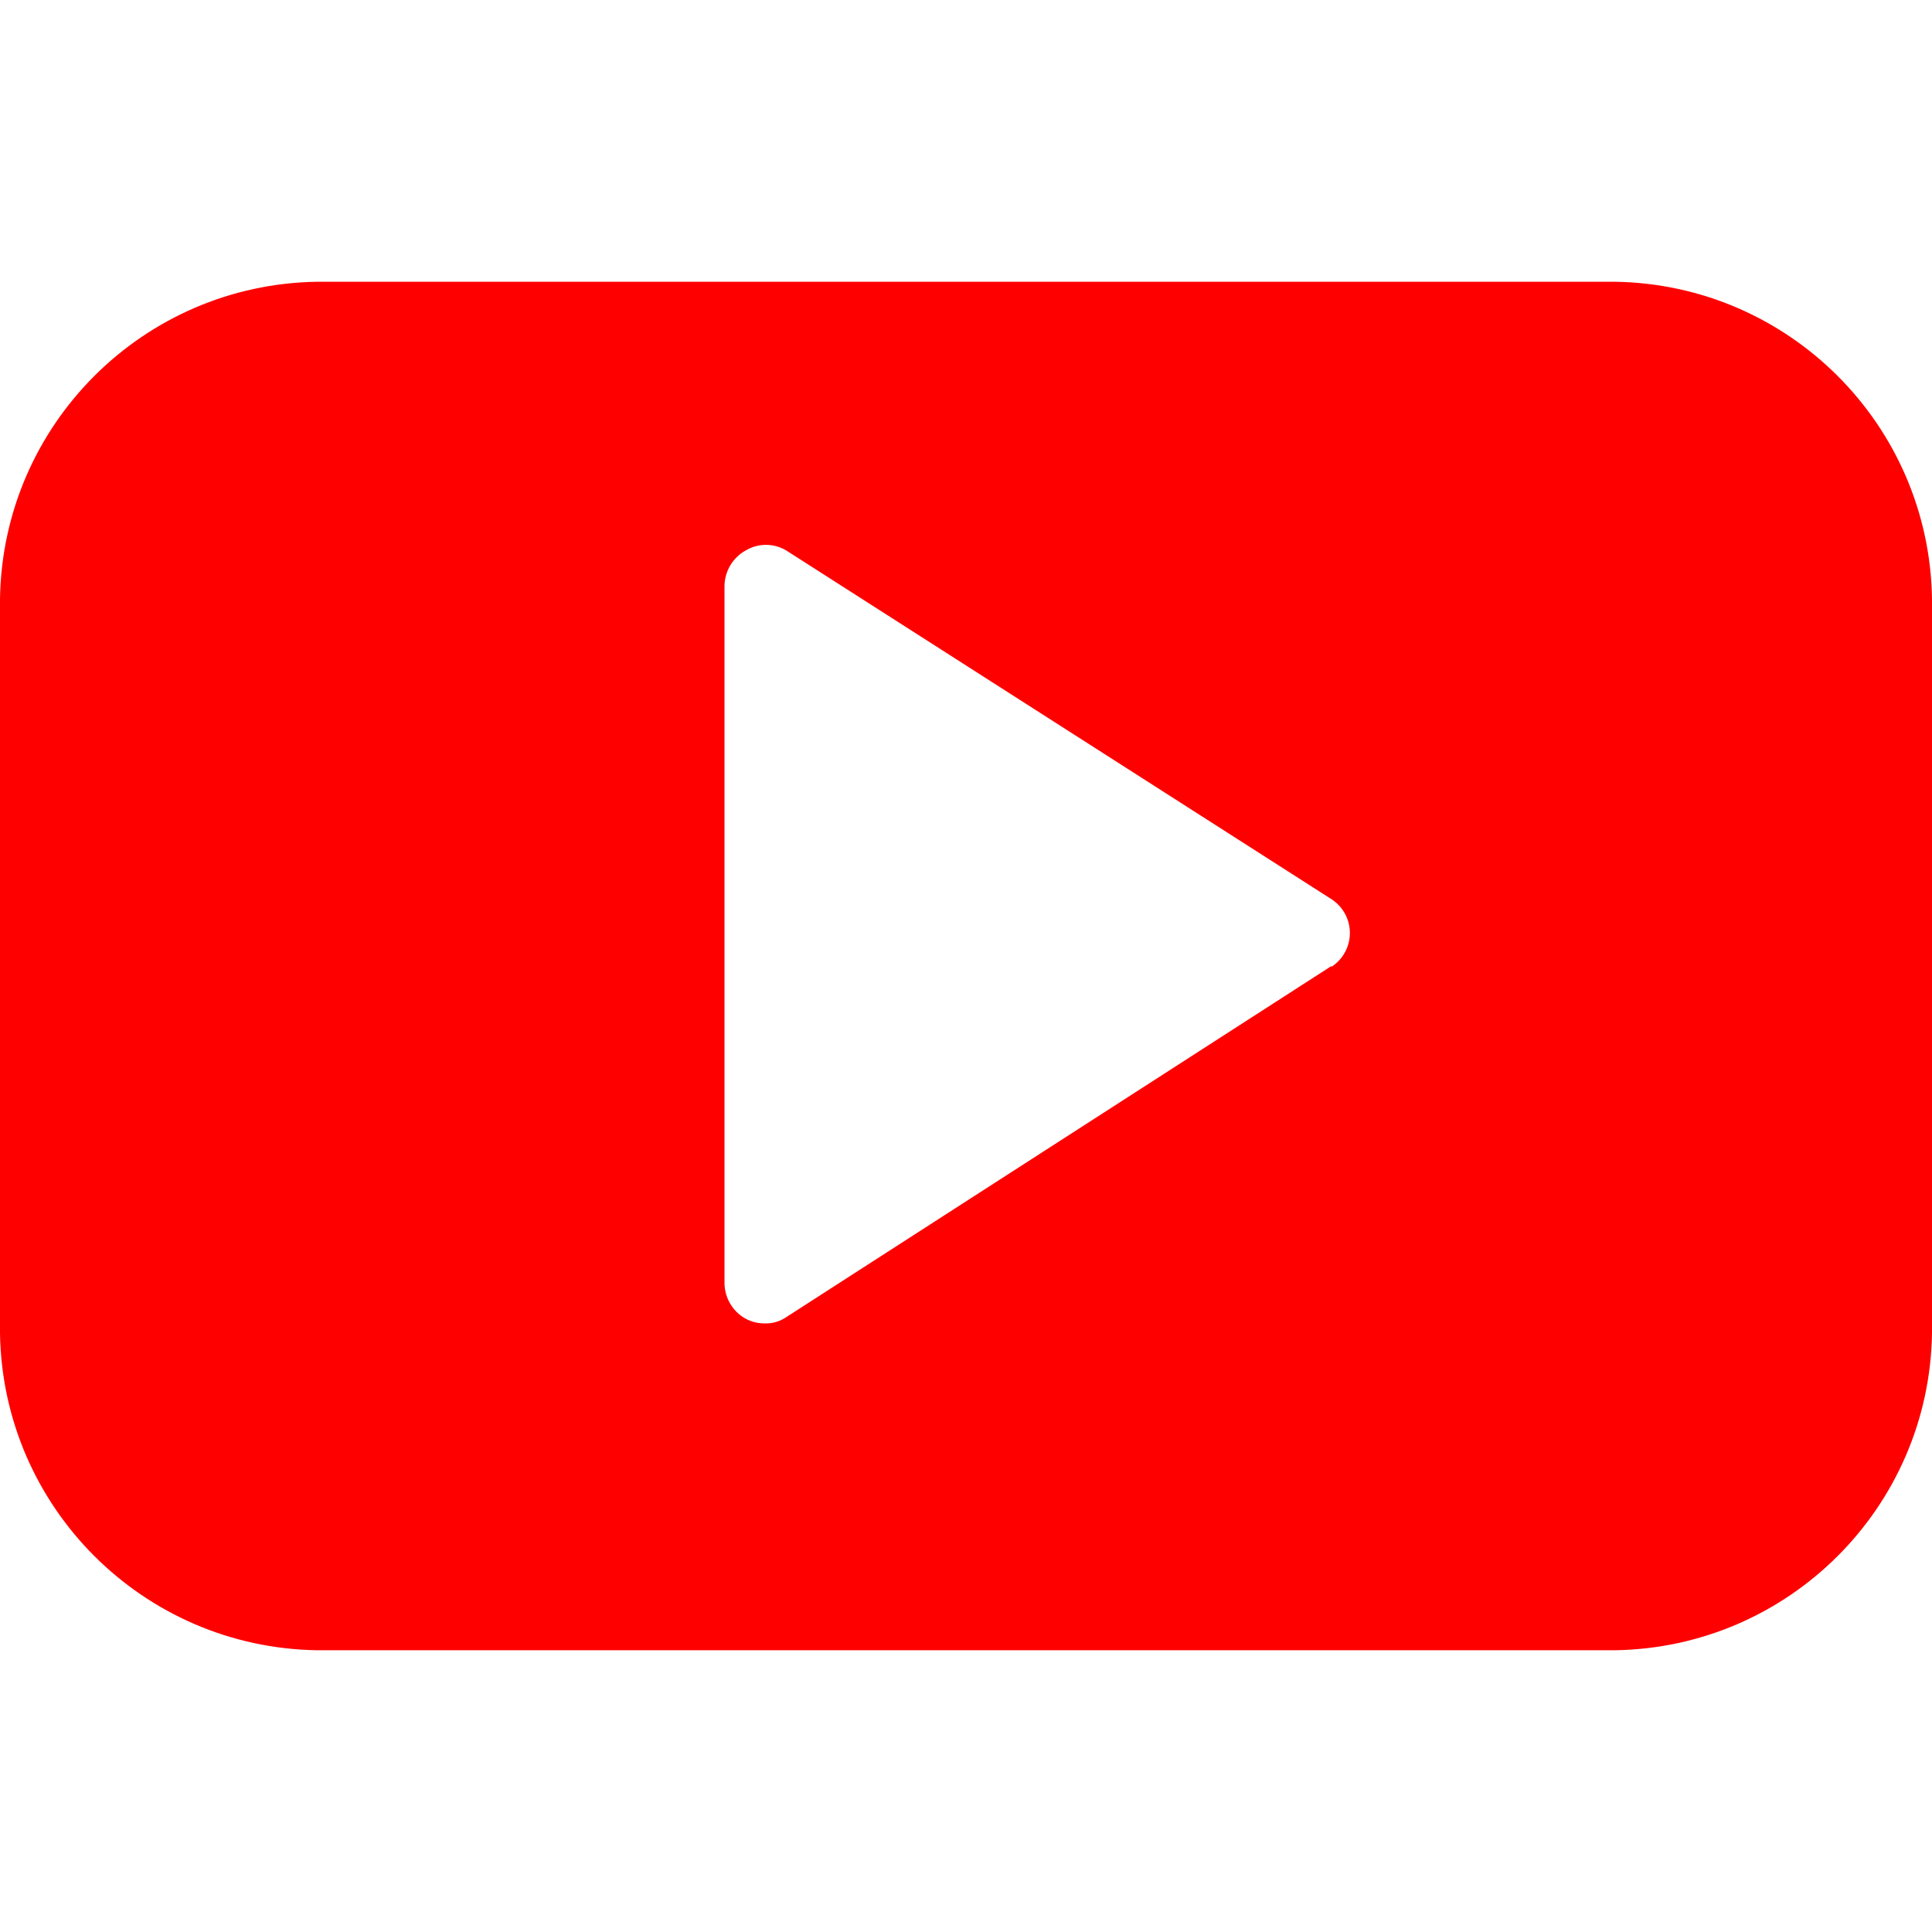
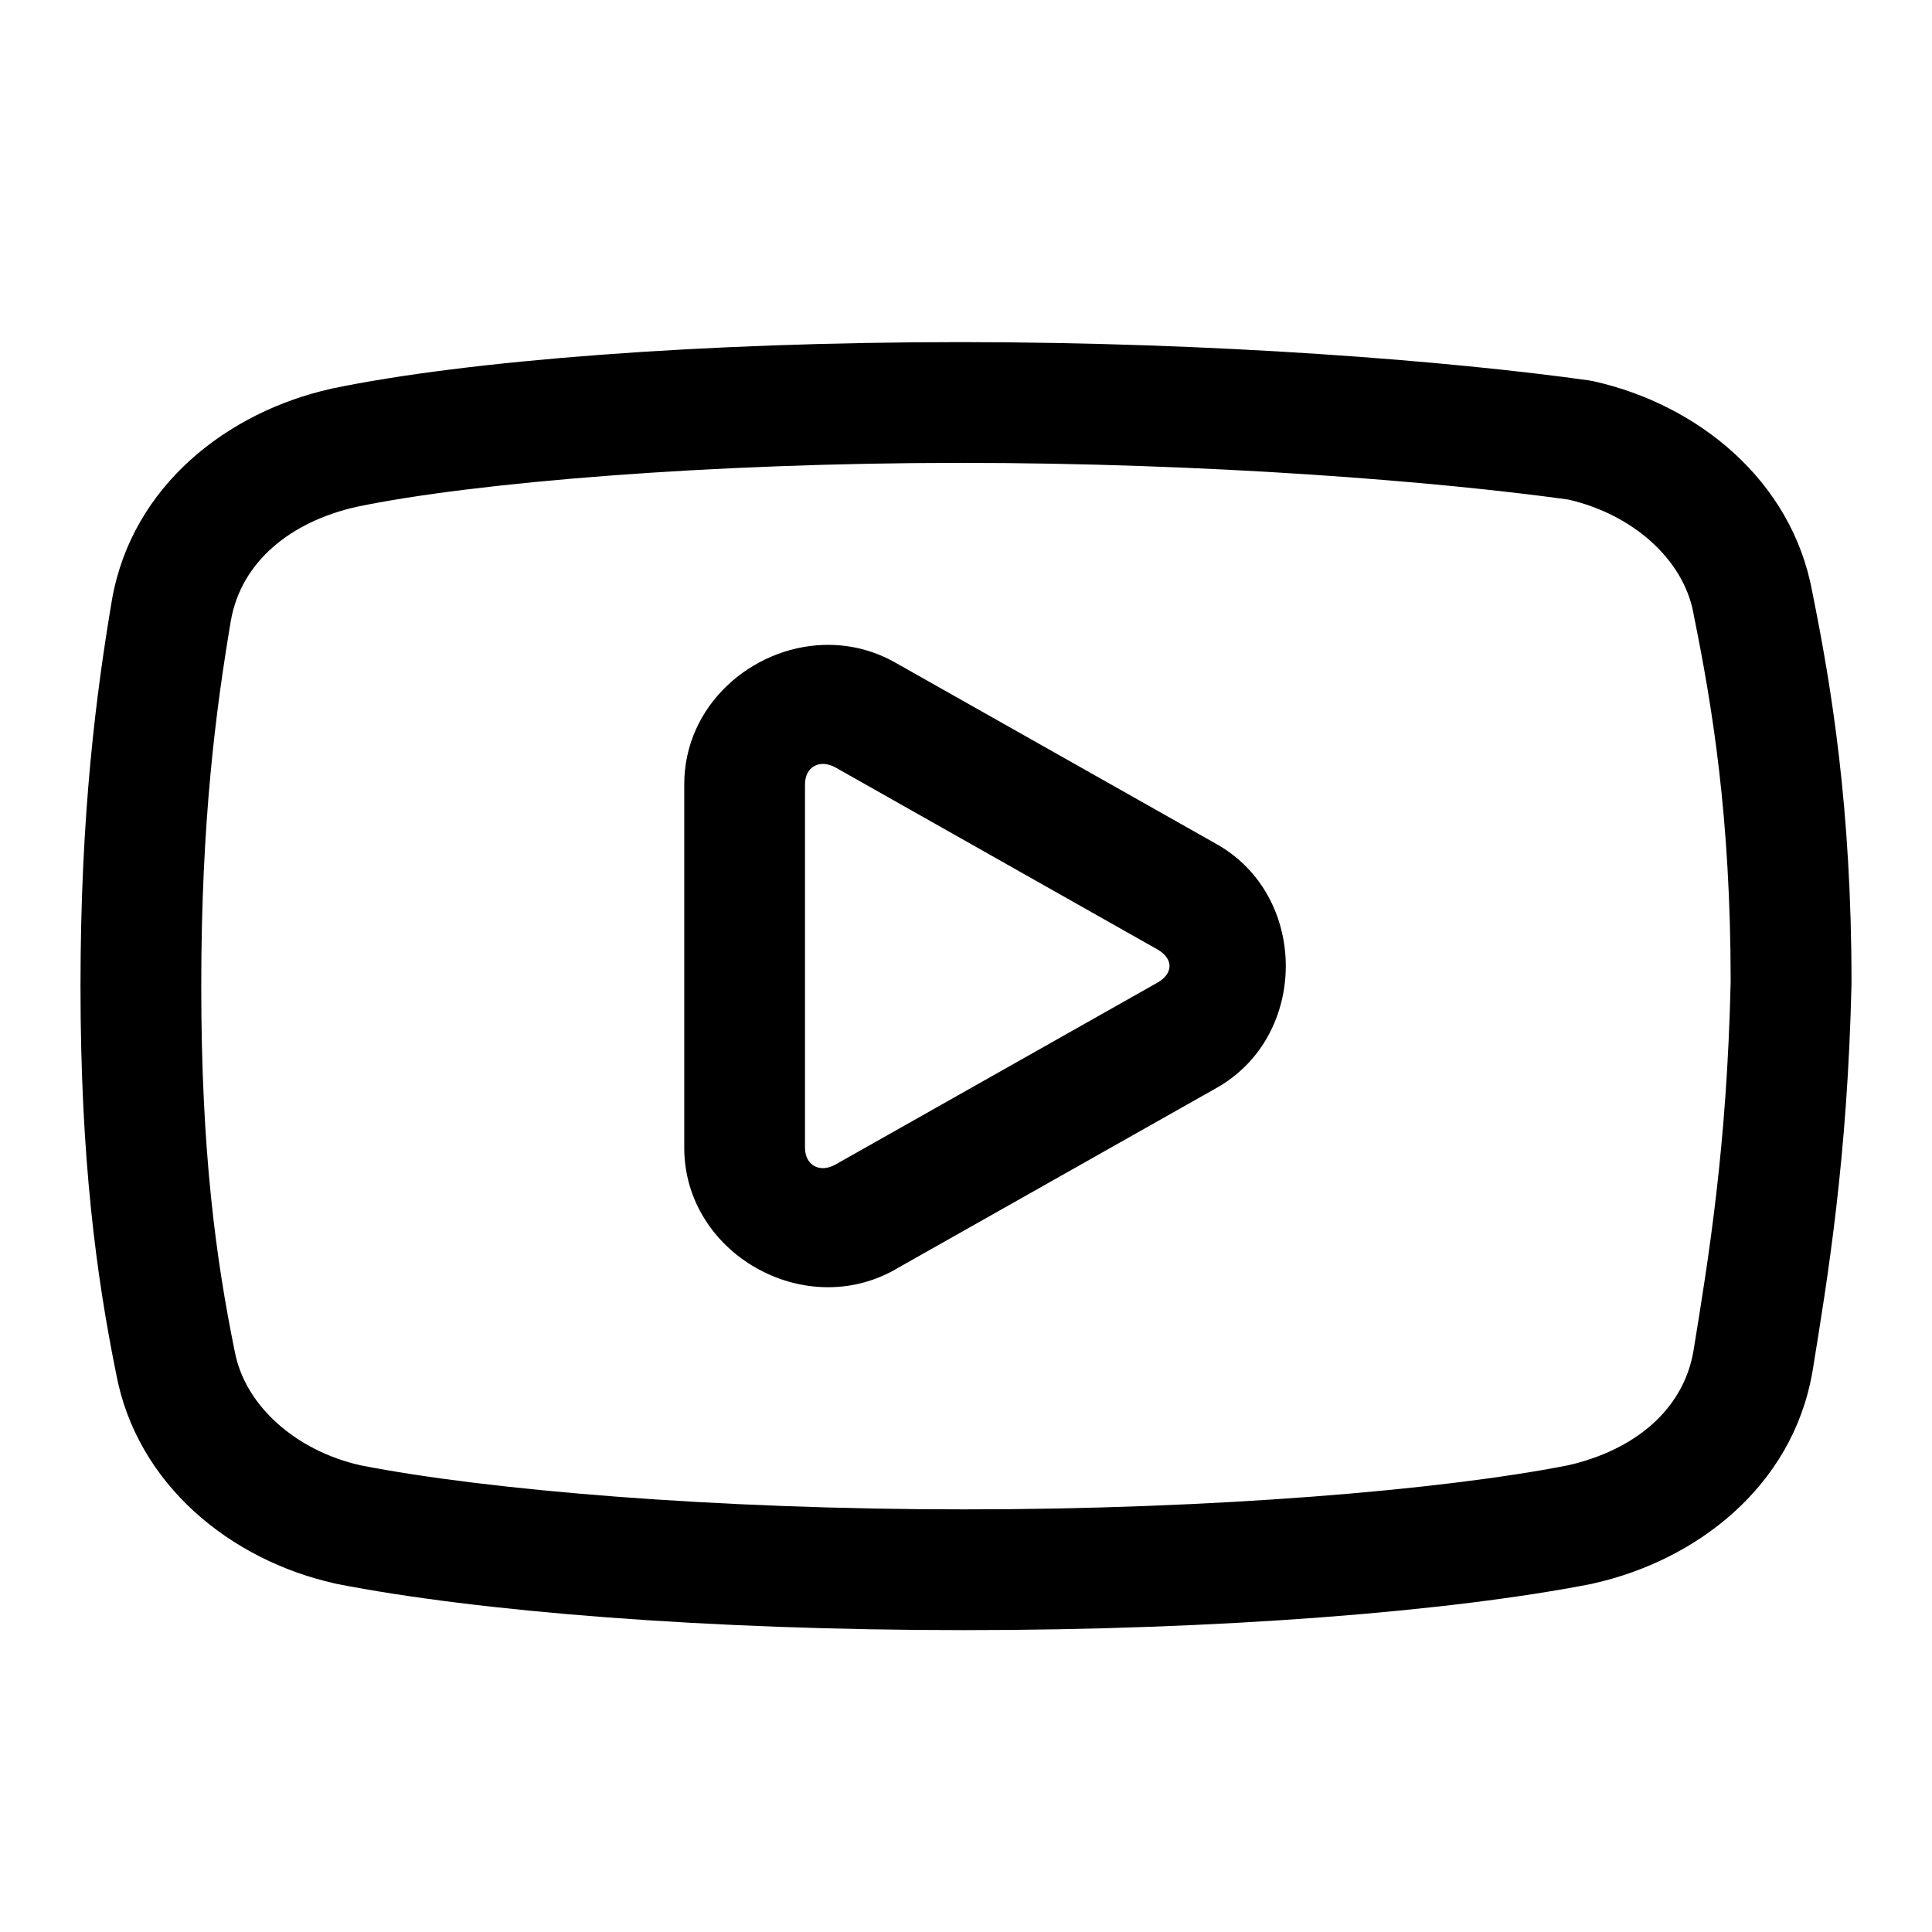
- <svg xmlns="http://www.w3.org/2000/svg" viewBox="0 0 24 24">
-   <path d="M20.06,3.5H3.94A4,4,0,0,0,0,7.44v9.12A4,4,0,0,0,3.94,20.5H20.06A4,4,0,0,0,24,16.56V7.44A4,4,0,0,0,20.06,3.5ZM16.54,12,9.77,16.36a.45.45,0,0,1-.27.08.5.5,0,0,1-.24-.06A.51.51,0,0,1,9,15.94V7.28a.51.51,0,0,1,.26-.44.49.49,0,0,1,.51,0l6.77,4.33a.5.5,0,0,1,0,.84Z" fill="#ff0000" />
+ <svg xmlns="http://www.w3.org/2000/svg" fill="#000000" viewBox="0 0 48 48" width="48px" height="48px">
+   <path d="M 23.857 8.5 C 17.505 8.5 11.602 8.953 8.234 9.656 A 1.5 1.5 0 0 0 8.213 9.662 C 5.675 10.231 3.286 12.048 2.783 14.895 A 1.5 1.5 0 0 0 2.781 14.906 C 2.395 17.2 2 20.191 2 24.5 C 2 28.801 2.396 31.712 2.885 34.127 C 3.4 36.889 5.734 38.762 8.311 39.338 A 1.5 1.5 0 0 0 8.348 39.348 C 11.863 40.04 17.598 40.5 23.951 40.5 C 30.304 40.5 36.043 40.04 39.559 39.348 A 1.5 1.5 0 0 0 39.596 39.338 C 42.133 38.769 44.522 36.952 45.025 34.105 A 1.5 1.5 0 0 0 45.029 34.084 C 45.41 31.743 45.903 28.756 46 24.439 A 1.5 1.5 0 0 0 46 24.406 C 46 20.088 45.506 17.079 45.023 14.695 C 44.512 11.927 42.175 10.049 39.596 9.473 A 1.5 1.5 0 0 0 39.477 9.451 C 36.046 8.969 30.211 8.5 23.857 8.5 z M 23.857 11.5 C 30.018 11.5 35.726 11.961 38.967 12.412 C 40.559 12.778 41.825 13.891 42.074 15.24 A 1.5 1.5 0 0 0 42.078 15.266 C 42.543 17.562 42.996 20.293 42.998 24.385 C 42.905 28.49 42.451 31.245 42.07 33.586 C 41.81 35.044 40.592 36.034 38.953 36.406 C 35.805 37.024 30.142 37.5 23.951 37.5 C 17.759 37.5 12.098 37.022 8.951 36.404 C 7.353 36.041 6.082 34.925 5.832 33.572 A 1.5 1.5 0 0 0 5.826 33.547 C 5.366 31.276 5 28.629 5 24.5 C 5 20.379 5.365 17.622 5.736 15.418 C 5.995 13.956 7.216 12.963 8.859 12.592 C 11.774 11.984 17.66 11.5 23.857 11.5 z M 20.461 16.023 C 18.668 16.082 17 17.525 17 19.486 L 17 28.516 C 17 31.13 19.966 32.826 22.238 31.543 A 1.5 1.5 0 0 0 22.238 31.541 L 30.229 27.027 C 32.517 25.735 32.517 22.265 30.229 20.973 L 22.238 16.459 C 21.67 16.138 21.058 16.004 20.461 16.023 z M 20.473 18.98 C 20.563 18.985 20.661 19.014 20.762 19.07 L 28.752 23.586 C 29.158 23.815 29.158 24.187 28.752 24.416 L 20.762 28.93 C 20.36 29.157 20 28.945 20 28.516 L 20 19.486 C 20 19.272 20.09 19.112 20.23 19.033 C 20.301 18.994 20.383 18.976 20.473 18.98 z" />
</svg>
